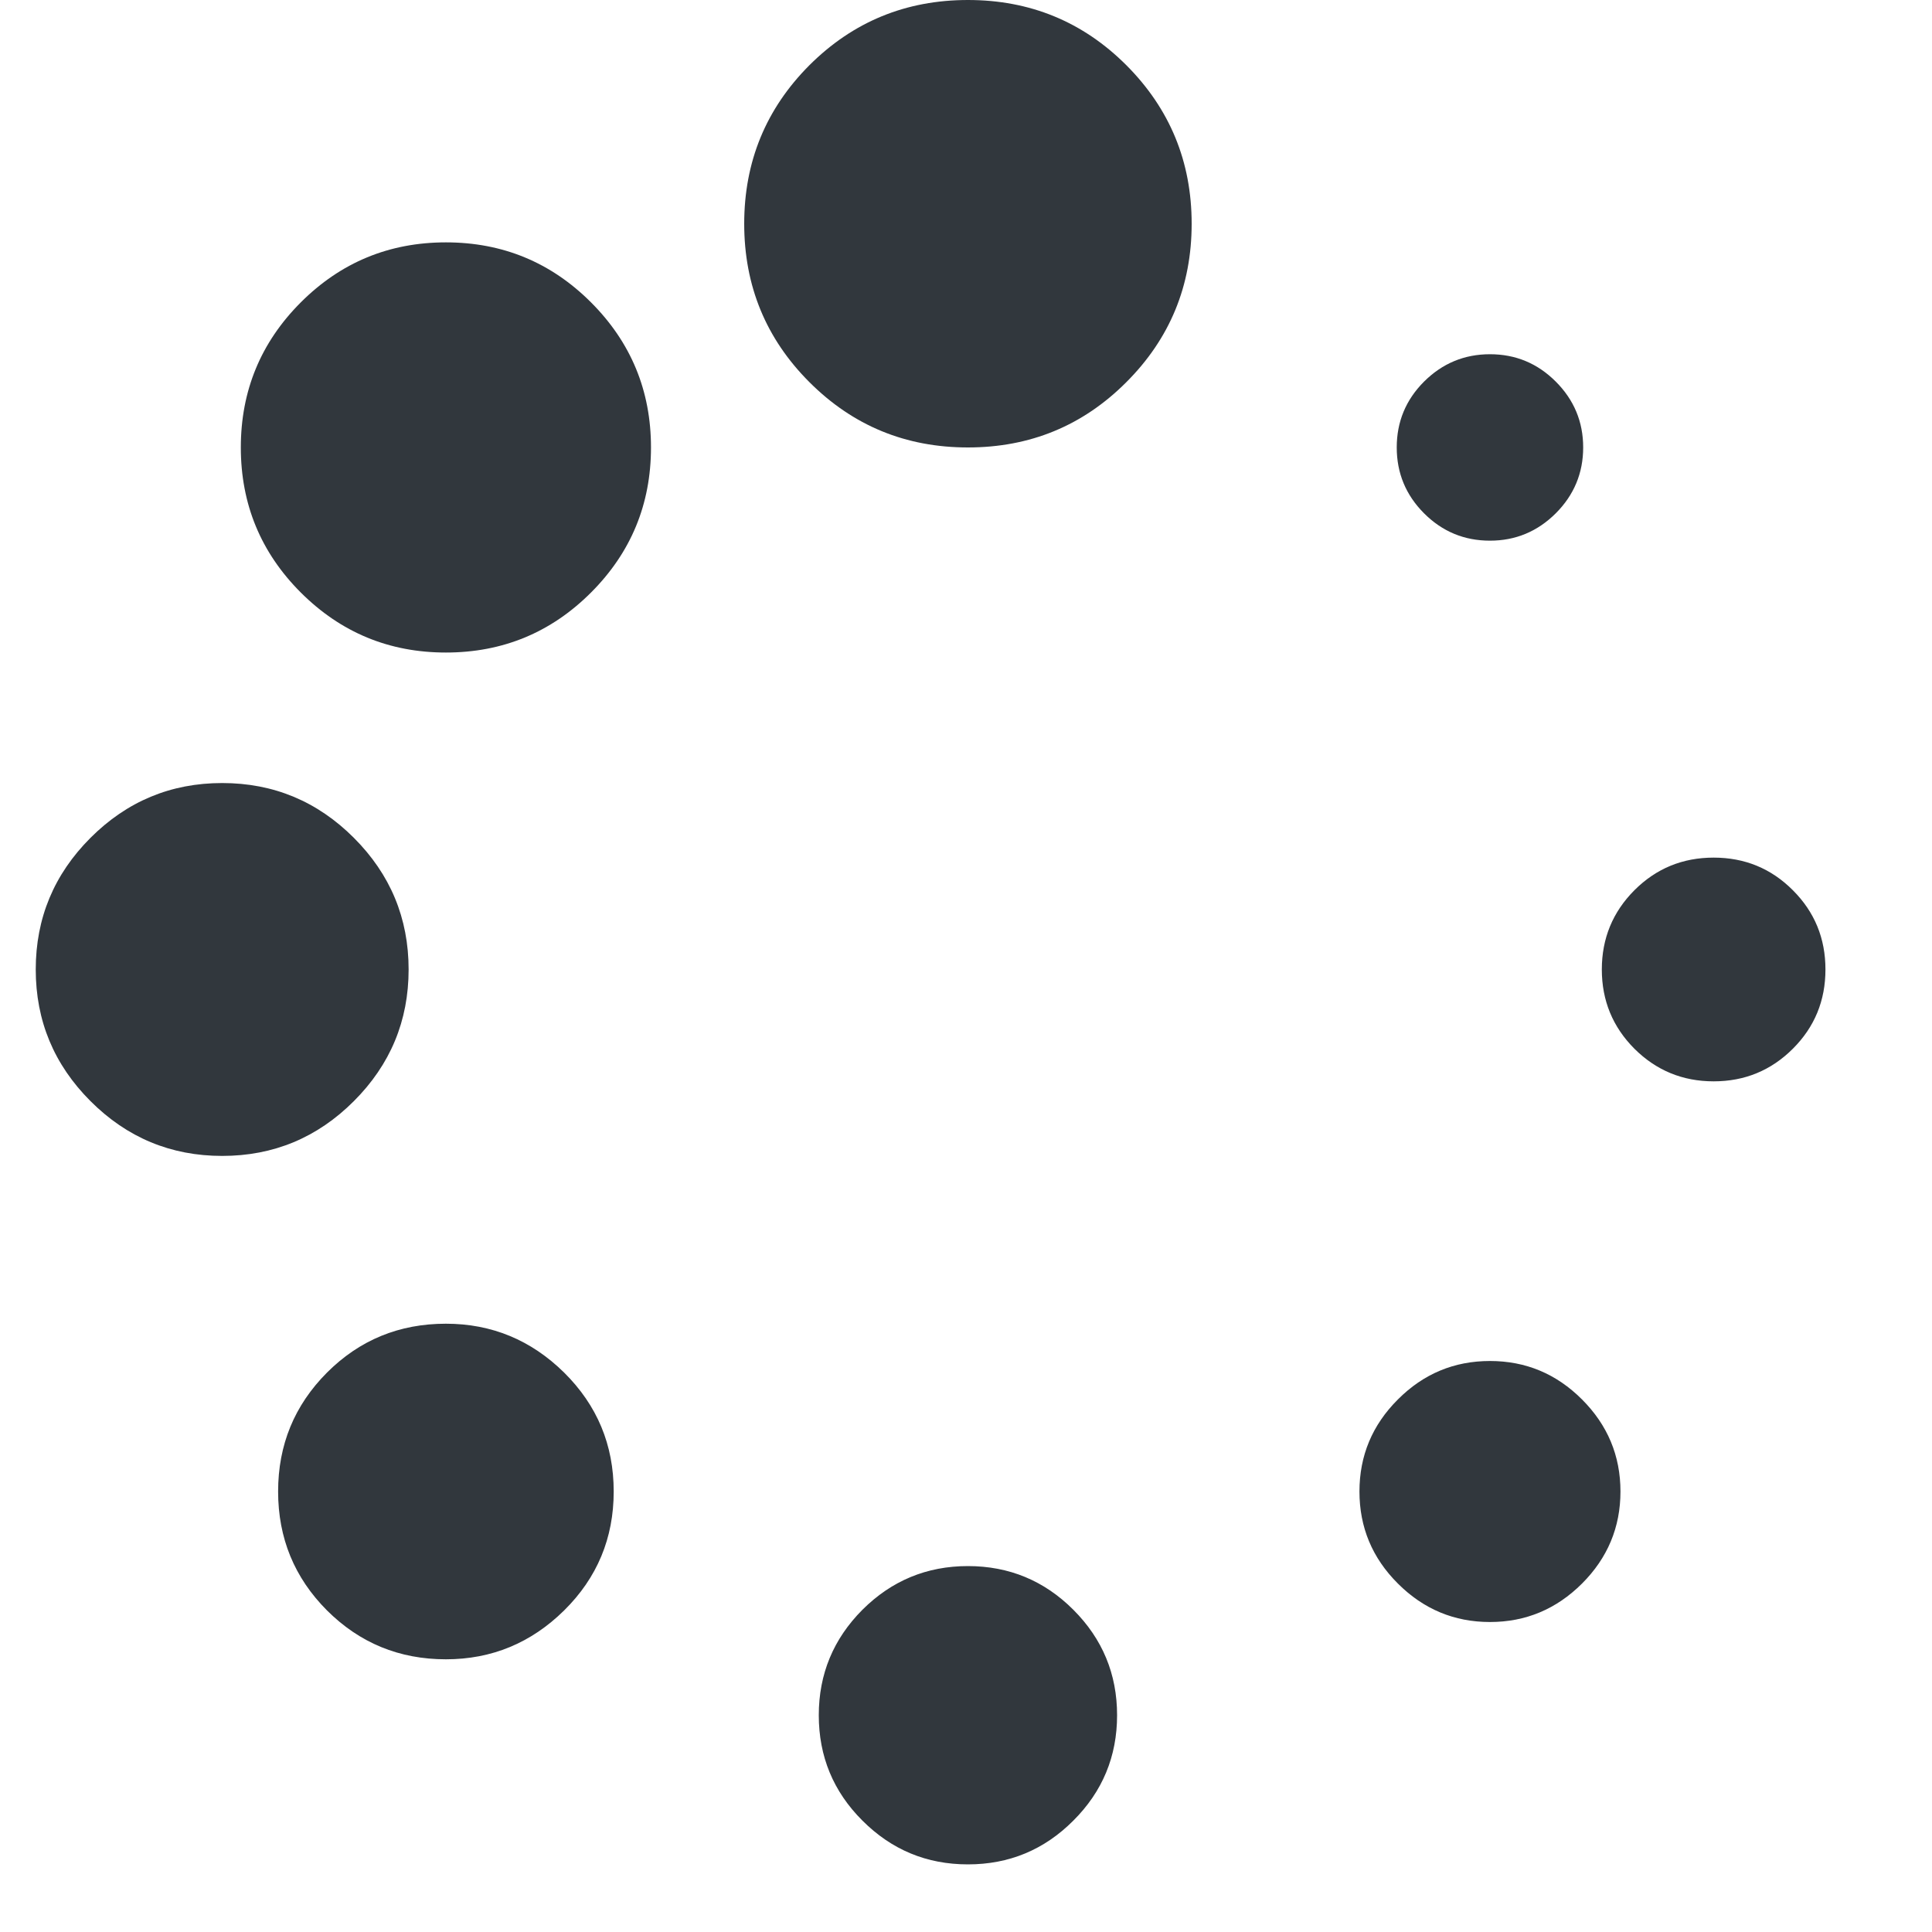
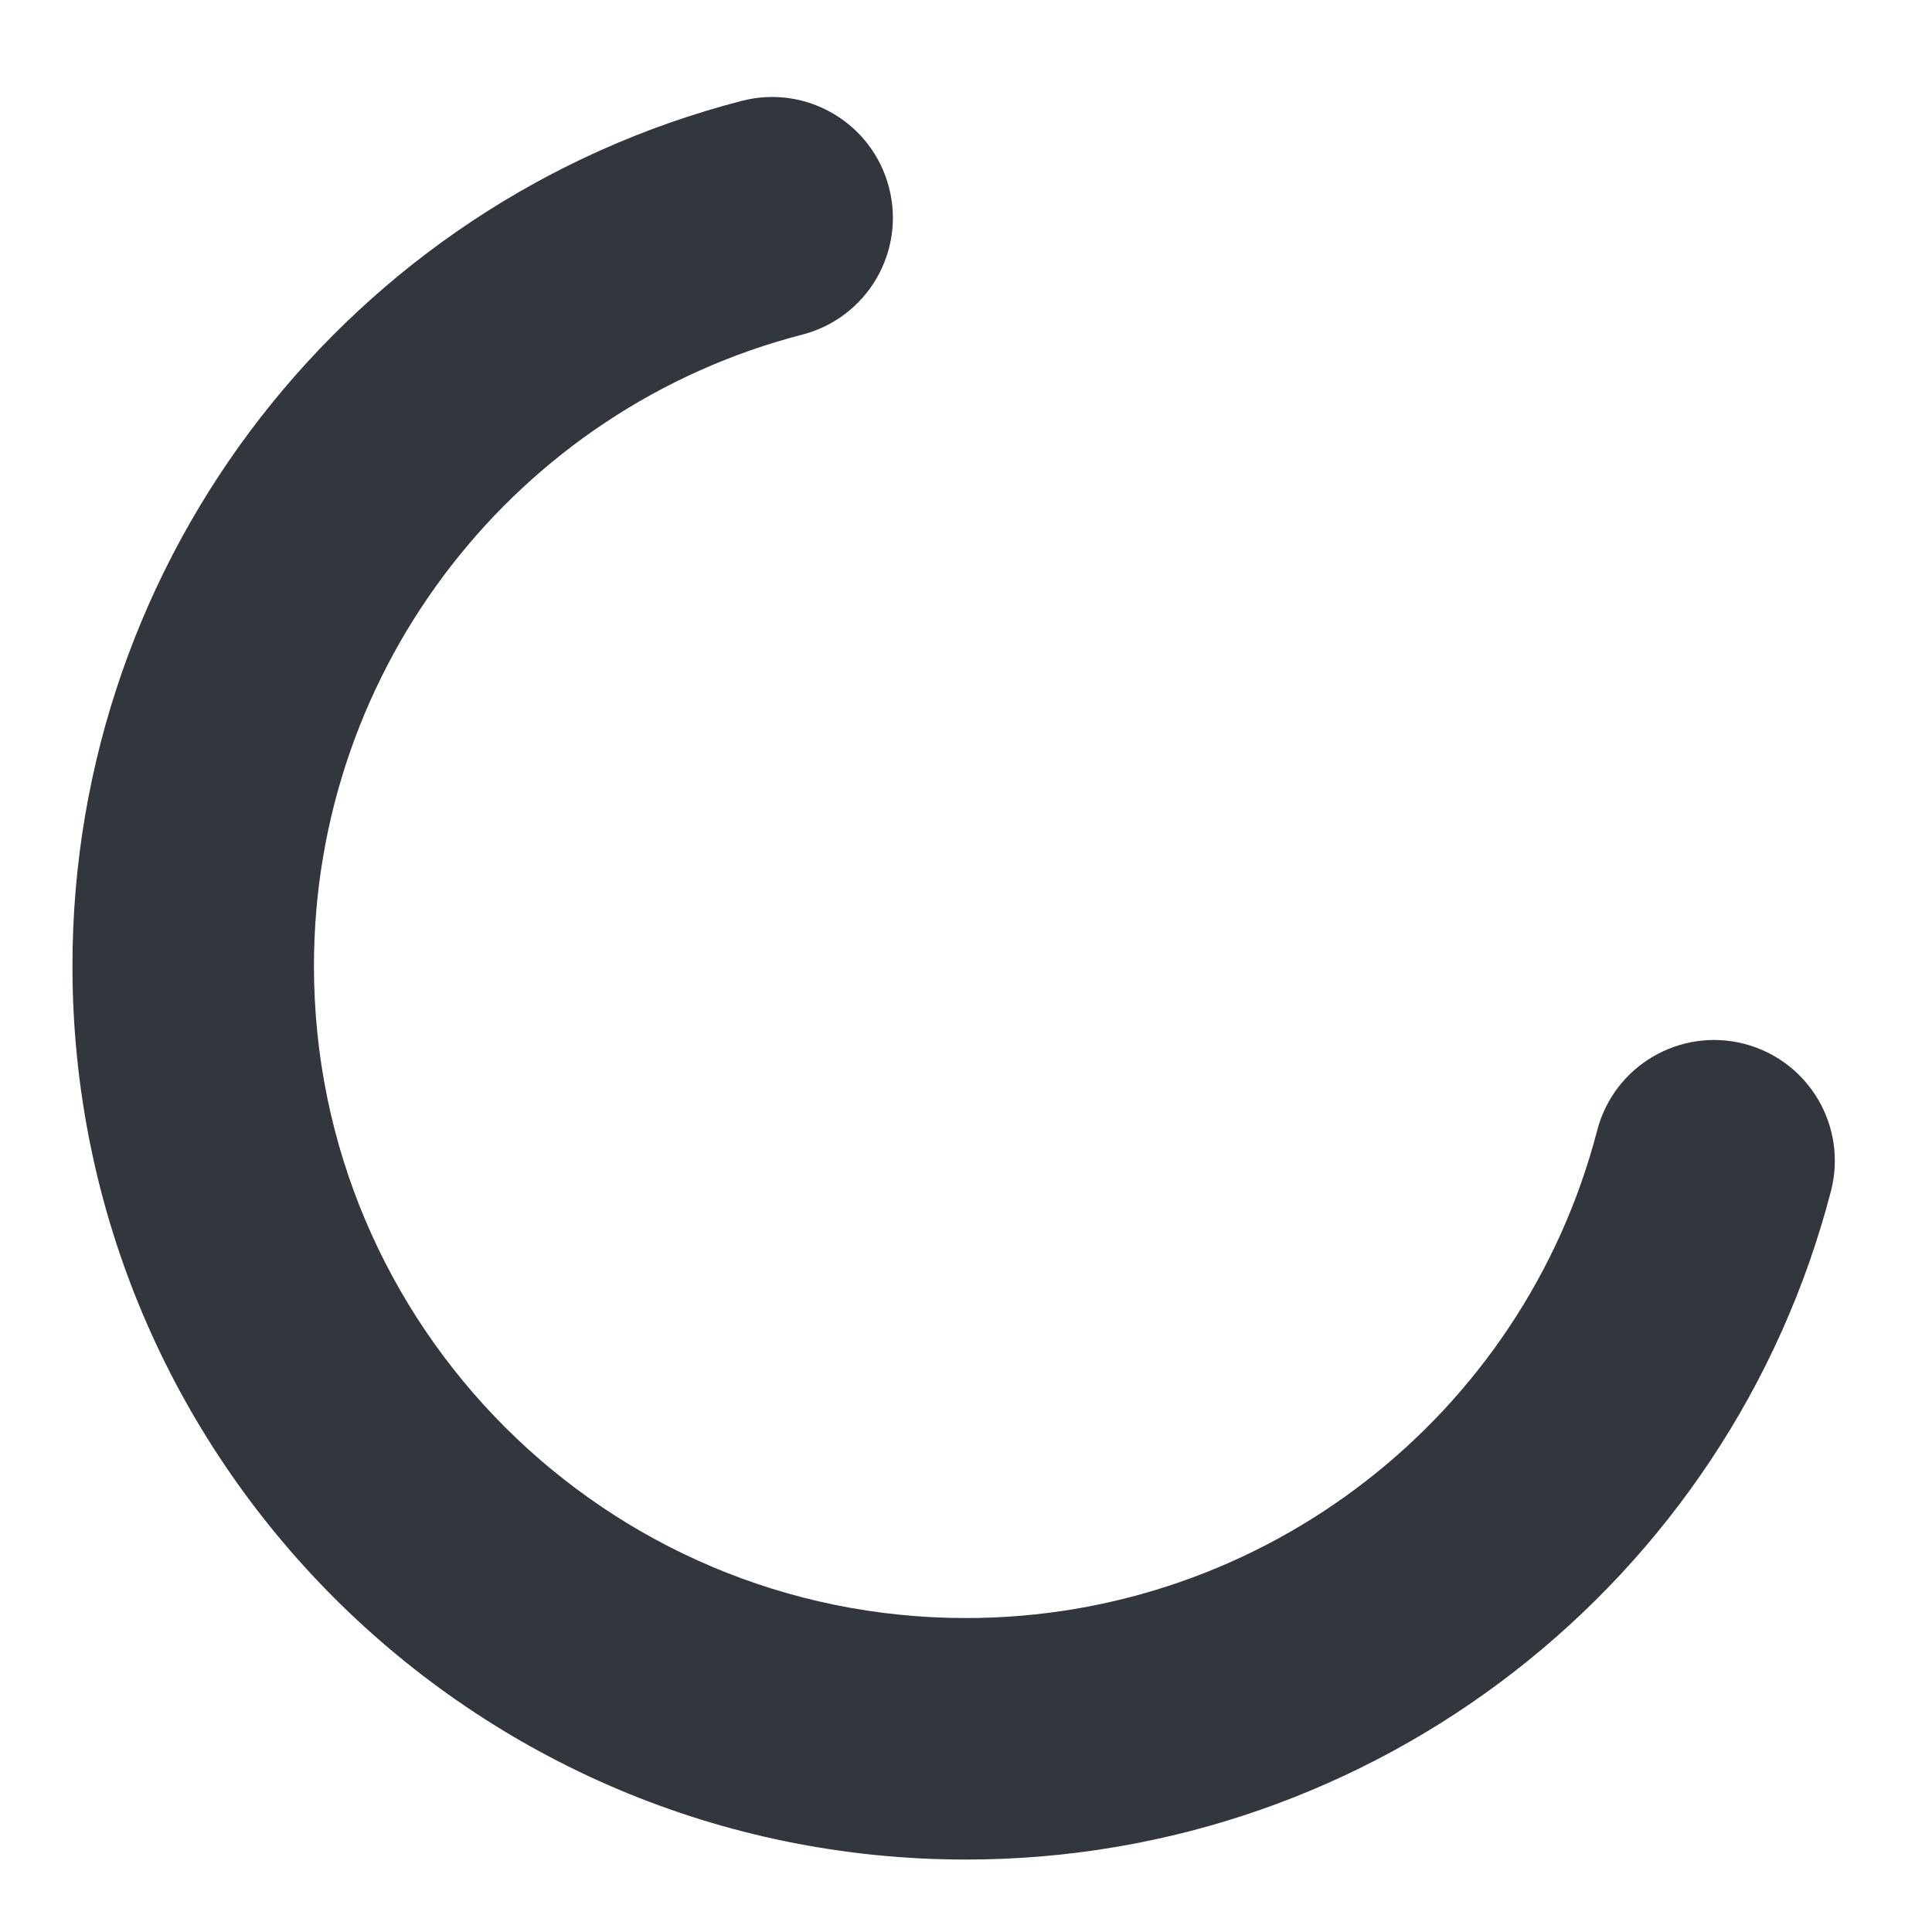
<svg xmlns="http://www.w3.org/2000/svg" viewBox="0 0 20 20">
-   <path d="M4.616,13.703 C5.09,13.703 5.498,13.872 5.84,14.209 C6.182,14.548 6.353,14.957 6.353,15.44 C6.353,15.923 6.182,16.333 5.84,16.671 C5.498,17.008 5.09,17.177 4.616,17.177 C4.133,17.177 3.723,17.008 3.385,16.671 C3.048,16.333 2.879,15.923 2.879,15.44 C2.879,14.957 3.048,14.547 3.385,14.209 C3.723,13.871 4.133,13.703 4.616,13.703 Z M4.23,10.036 C4.23,10.567 4.041,11.021 3.663,11.399 C3.285,11.777 2.831,11.966 2.3,11.966 C1.769,11.966 1.315,11.777 0.937,11.399 C0.559,11.021 0.37,10.567 0.37,10.036 C0.37,9.505 0.559,9.051 0.937,8.673 C1.315,8.295 1.769,8.106 2.3,8.106 C2.831,8.106 3.285,8.295 3.663,8.673 C4.041,9.051 4.23,9.505 4.23,10.036 Z M15.424,5.597 C15.158,5.597 14.931,5.503 14.742,5.314 C14.553,5.125 14.459,4.897 14.459,4.632 C14.459,4.366 14.553,4.139 14.742,3.95 C14.931,3.762 15.158,3.667 15.424,3.667 C15.689,3.667 15.916,3.761 16.105,3.95 C16.294,4.139 16.389,4.366 16.389,4.632 C16.389,4.897 16.294,5.125 16.105,5.314 C15.916,5.502 15.689,5.597 15.424,5.597 Z M4.616,2.509 C5.203,2.509 5.704,2.716 6.118,3.13 C6.532,3.544 6.739,4.045 6.739,4.632 C6.739,5.219 6.532,5.72 6.118,6.134 C5.704,6.548 5.203,6.755 4.616,6.755 C4.029,6.755 3.529,6.548 3.114,6.134 C2.7,5.72 2.493,5.219 2.493,4.632 C2.493,4.045 2.7,3.544 3.114,3.13 C3.528,2.716 4.029,2.509 4.616,2.509 Z M18.56,9.216 C18.785,9.441 18.897,9.714 18.897,10.036 C18.897,10.358 18.785,10.631 18.56,10.856 C18.335,11.081 18.061,11.194 17.74,11.194 C17.418,11.194 17.145,11.081 16.919,10.856 C16.695,10.631 16.582,10.358 16.582,10.036 C16.582,9.714 16.695,9.441 16.919,9.216 C17.145,8.99 17.418,8.878 17.74,8.878 C18.061,8.878 18.335,8.99 18.56,9.216 Z M15.424,14.089 C15.794,14.089 16.111,14.221 16.377,14.487 C16.642,14.752 16.775,15.07 16.775,15.44 C16.775,15.81 16.642,16.128 16.377,16.393 C16.111,16.658 15.794,16.791 15.424,16.791 C15.054,16.791 14.736,16.658 14.471,16.393 C14.205,16.128 14.073,15.81 14.073,15.44 C14.073,15.07 14.205,14.752 14.471,14.487 C14.736,14.221 15.054,14.089 15.424,14.089 Z M10.02,16.212 C10.446,16.212 10.81,16.363 11.111,16.664 C11.413,16.966 11.564,17.33 11.564,17.756 C11.564,18.182 11.413,18.546 11.111,18.847 C10.81,19.149 10.446,19.3 10.02,19.3 C9.593,19.3 9.23,19.149 8.928,18.847 C8.626,18.546 8.476,18.182 8.476,17.756 C8.476,17.33 8.627,16.966 8.928,16.664 C9.23,16.363 9.594,16.212 10.02,16.212 Z M10.02,0 C10.663,0 11.21,0.225 11.66,0.675 C12.11,1.126 12.336,1.673 12.336,2.316 C12.336,2.959 12.11,3.506 11.66,3.956 C11.21,4.407 10.663,4.632 10.02,4.632 C9.376,4.632 8.83,4.407 8.379,3.956 C7.929,3.506 7.704,2.959 7.704,2.316 C7.704,1.673 7.929,1.126 8.379,0.675 C8.83,0.225 9.377,0 10.02,0 Z" fill-rule="evenodd" fill="#31373D" />
+   <path d="M7.68,1.044 C8.348,0.871 9.03,1.273 9.203,1.941 C9.376,2.61 8.974,3.291 8.305,3.464 C5.352,4.227 3.25,6.905 3.25,10 C3.25,13.728 6.272,16.75 10,16.75 C13.093,16.75 15.768,14.652 16.534,11.702 C16.707,11.034 17.39,10.633 18.058,10.806 C18.726,10.98 19.127,11.662 18.954,12.33 C17.903,16.376 14.238,19.25 10,19.25 C4.891,19.25 0.75,15.109 0.75,10 C0.75,5.758 3.629,2.09 7.68,1.044 Z" fill-rule="evenodd" fill="#31373D" />
</svg>
